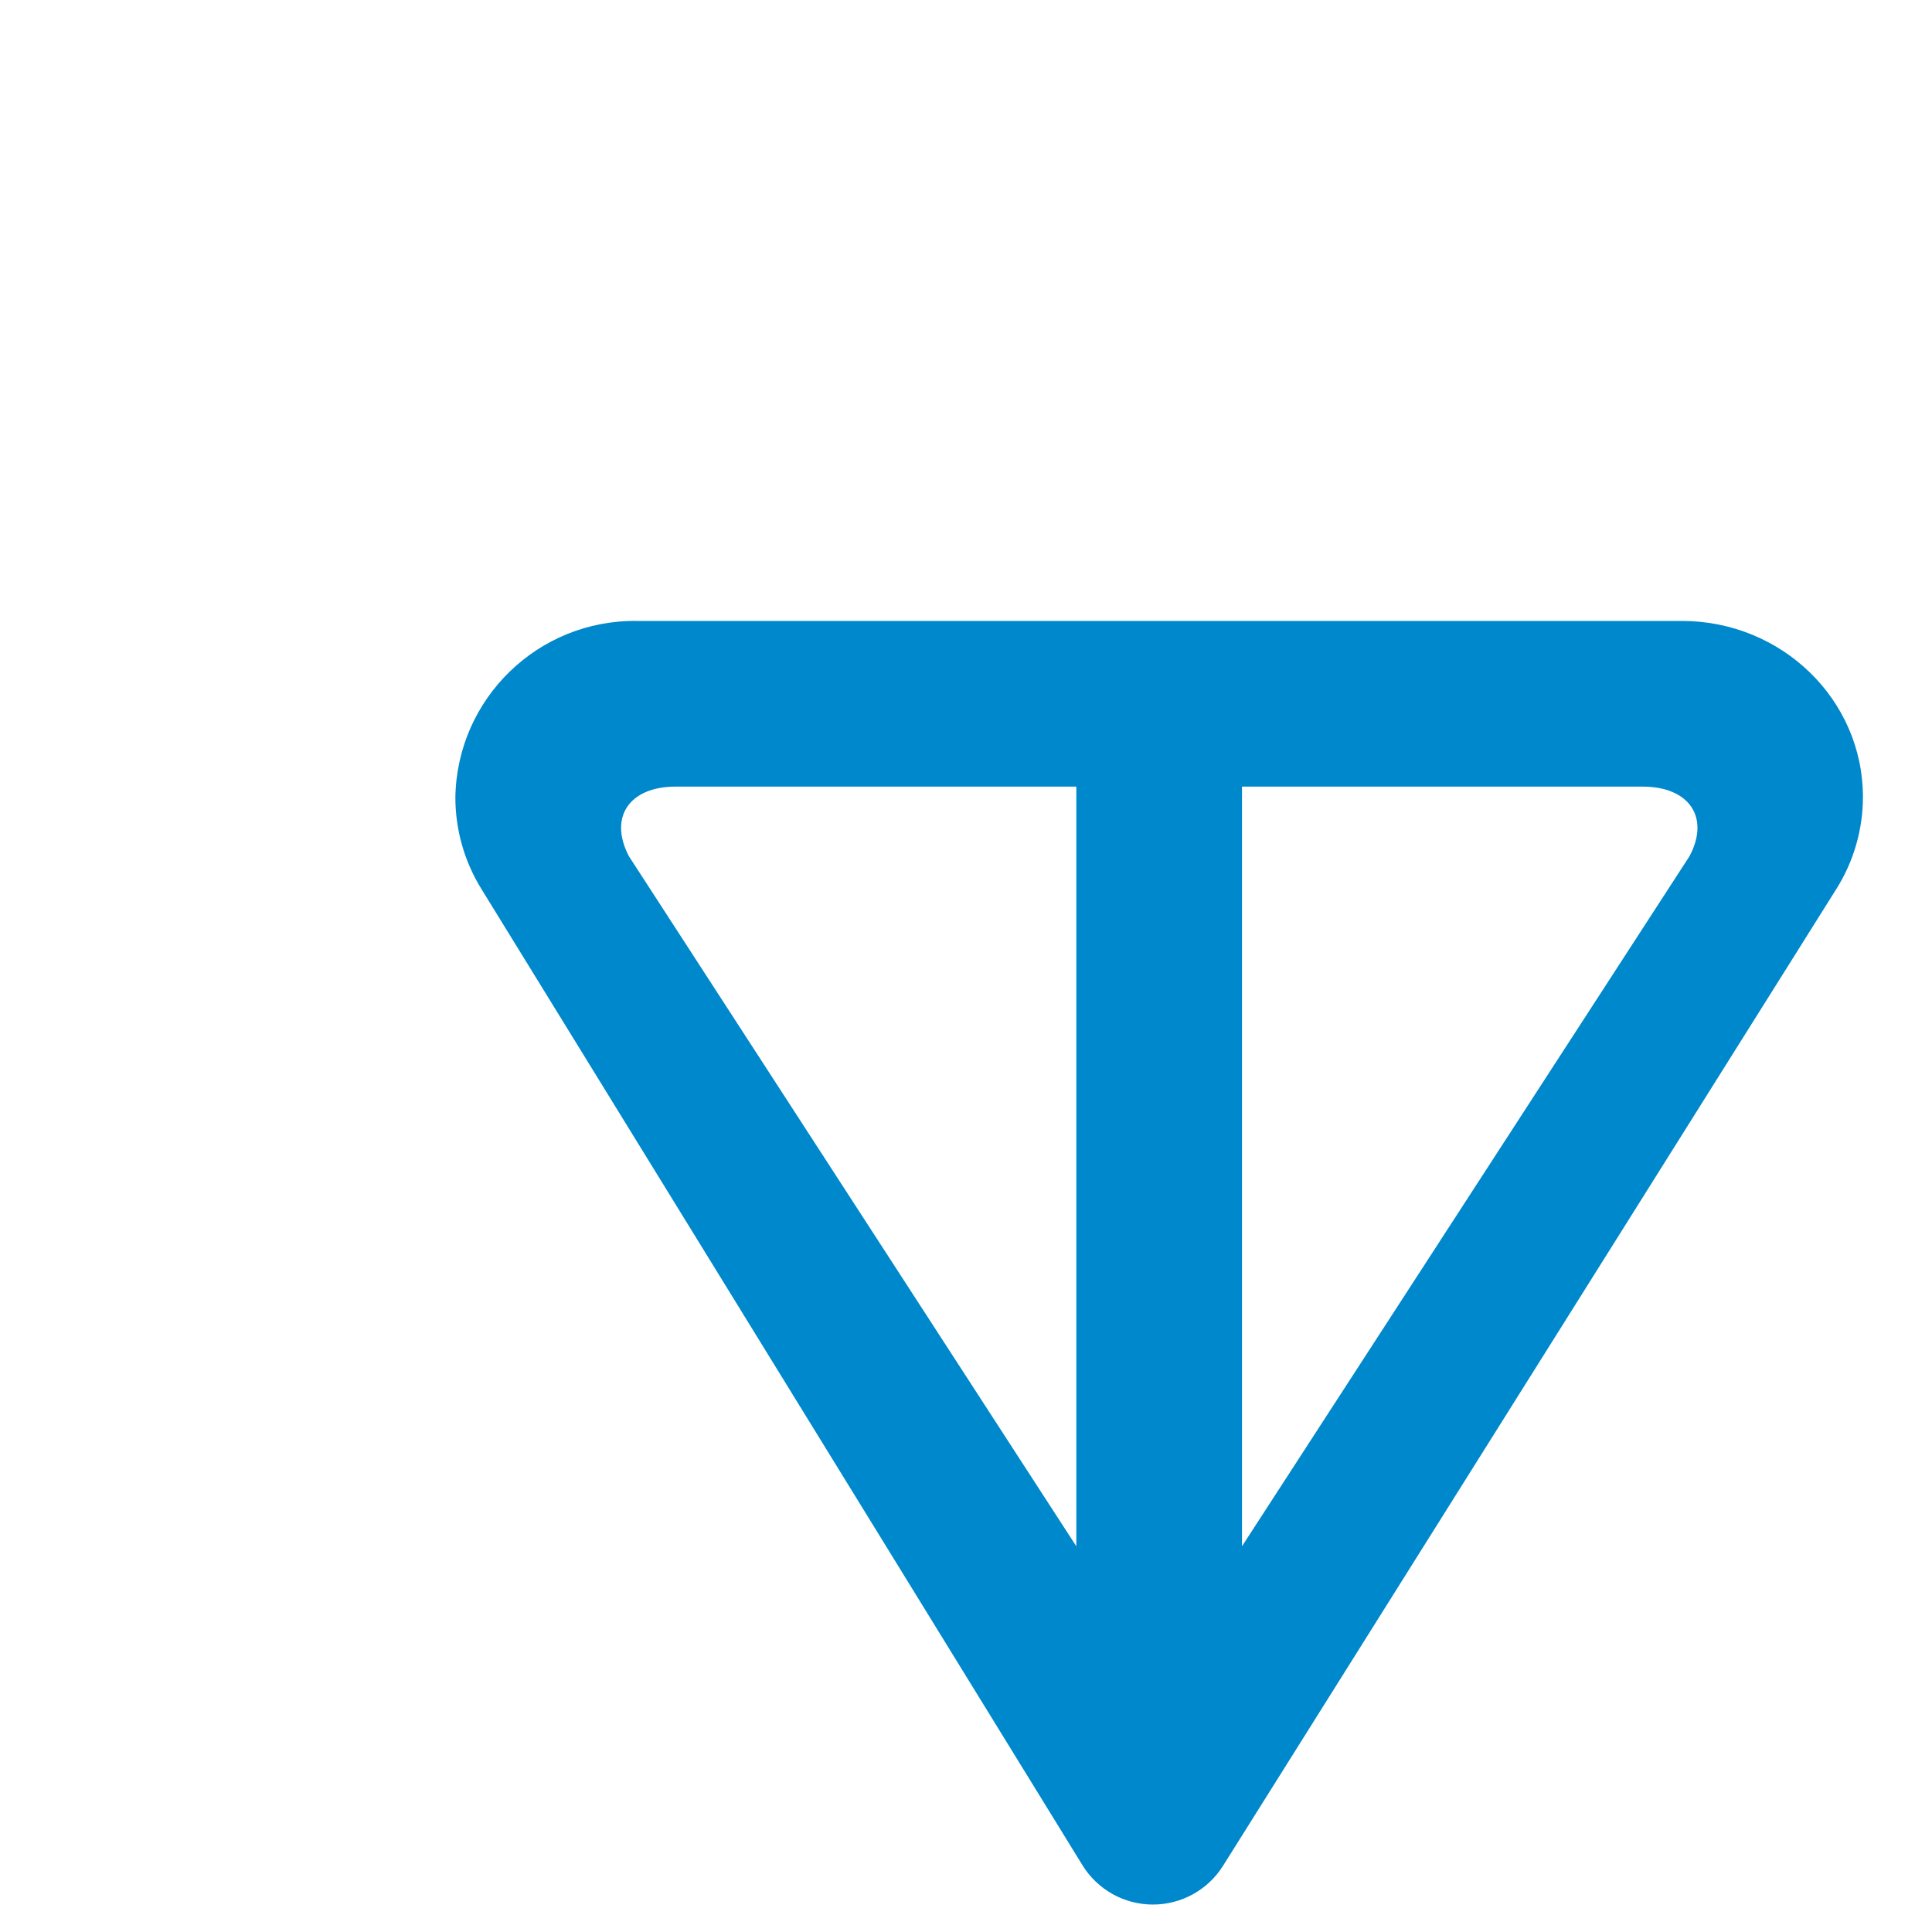
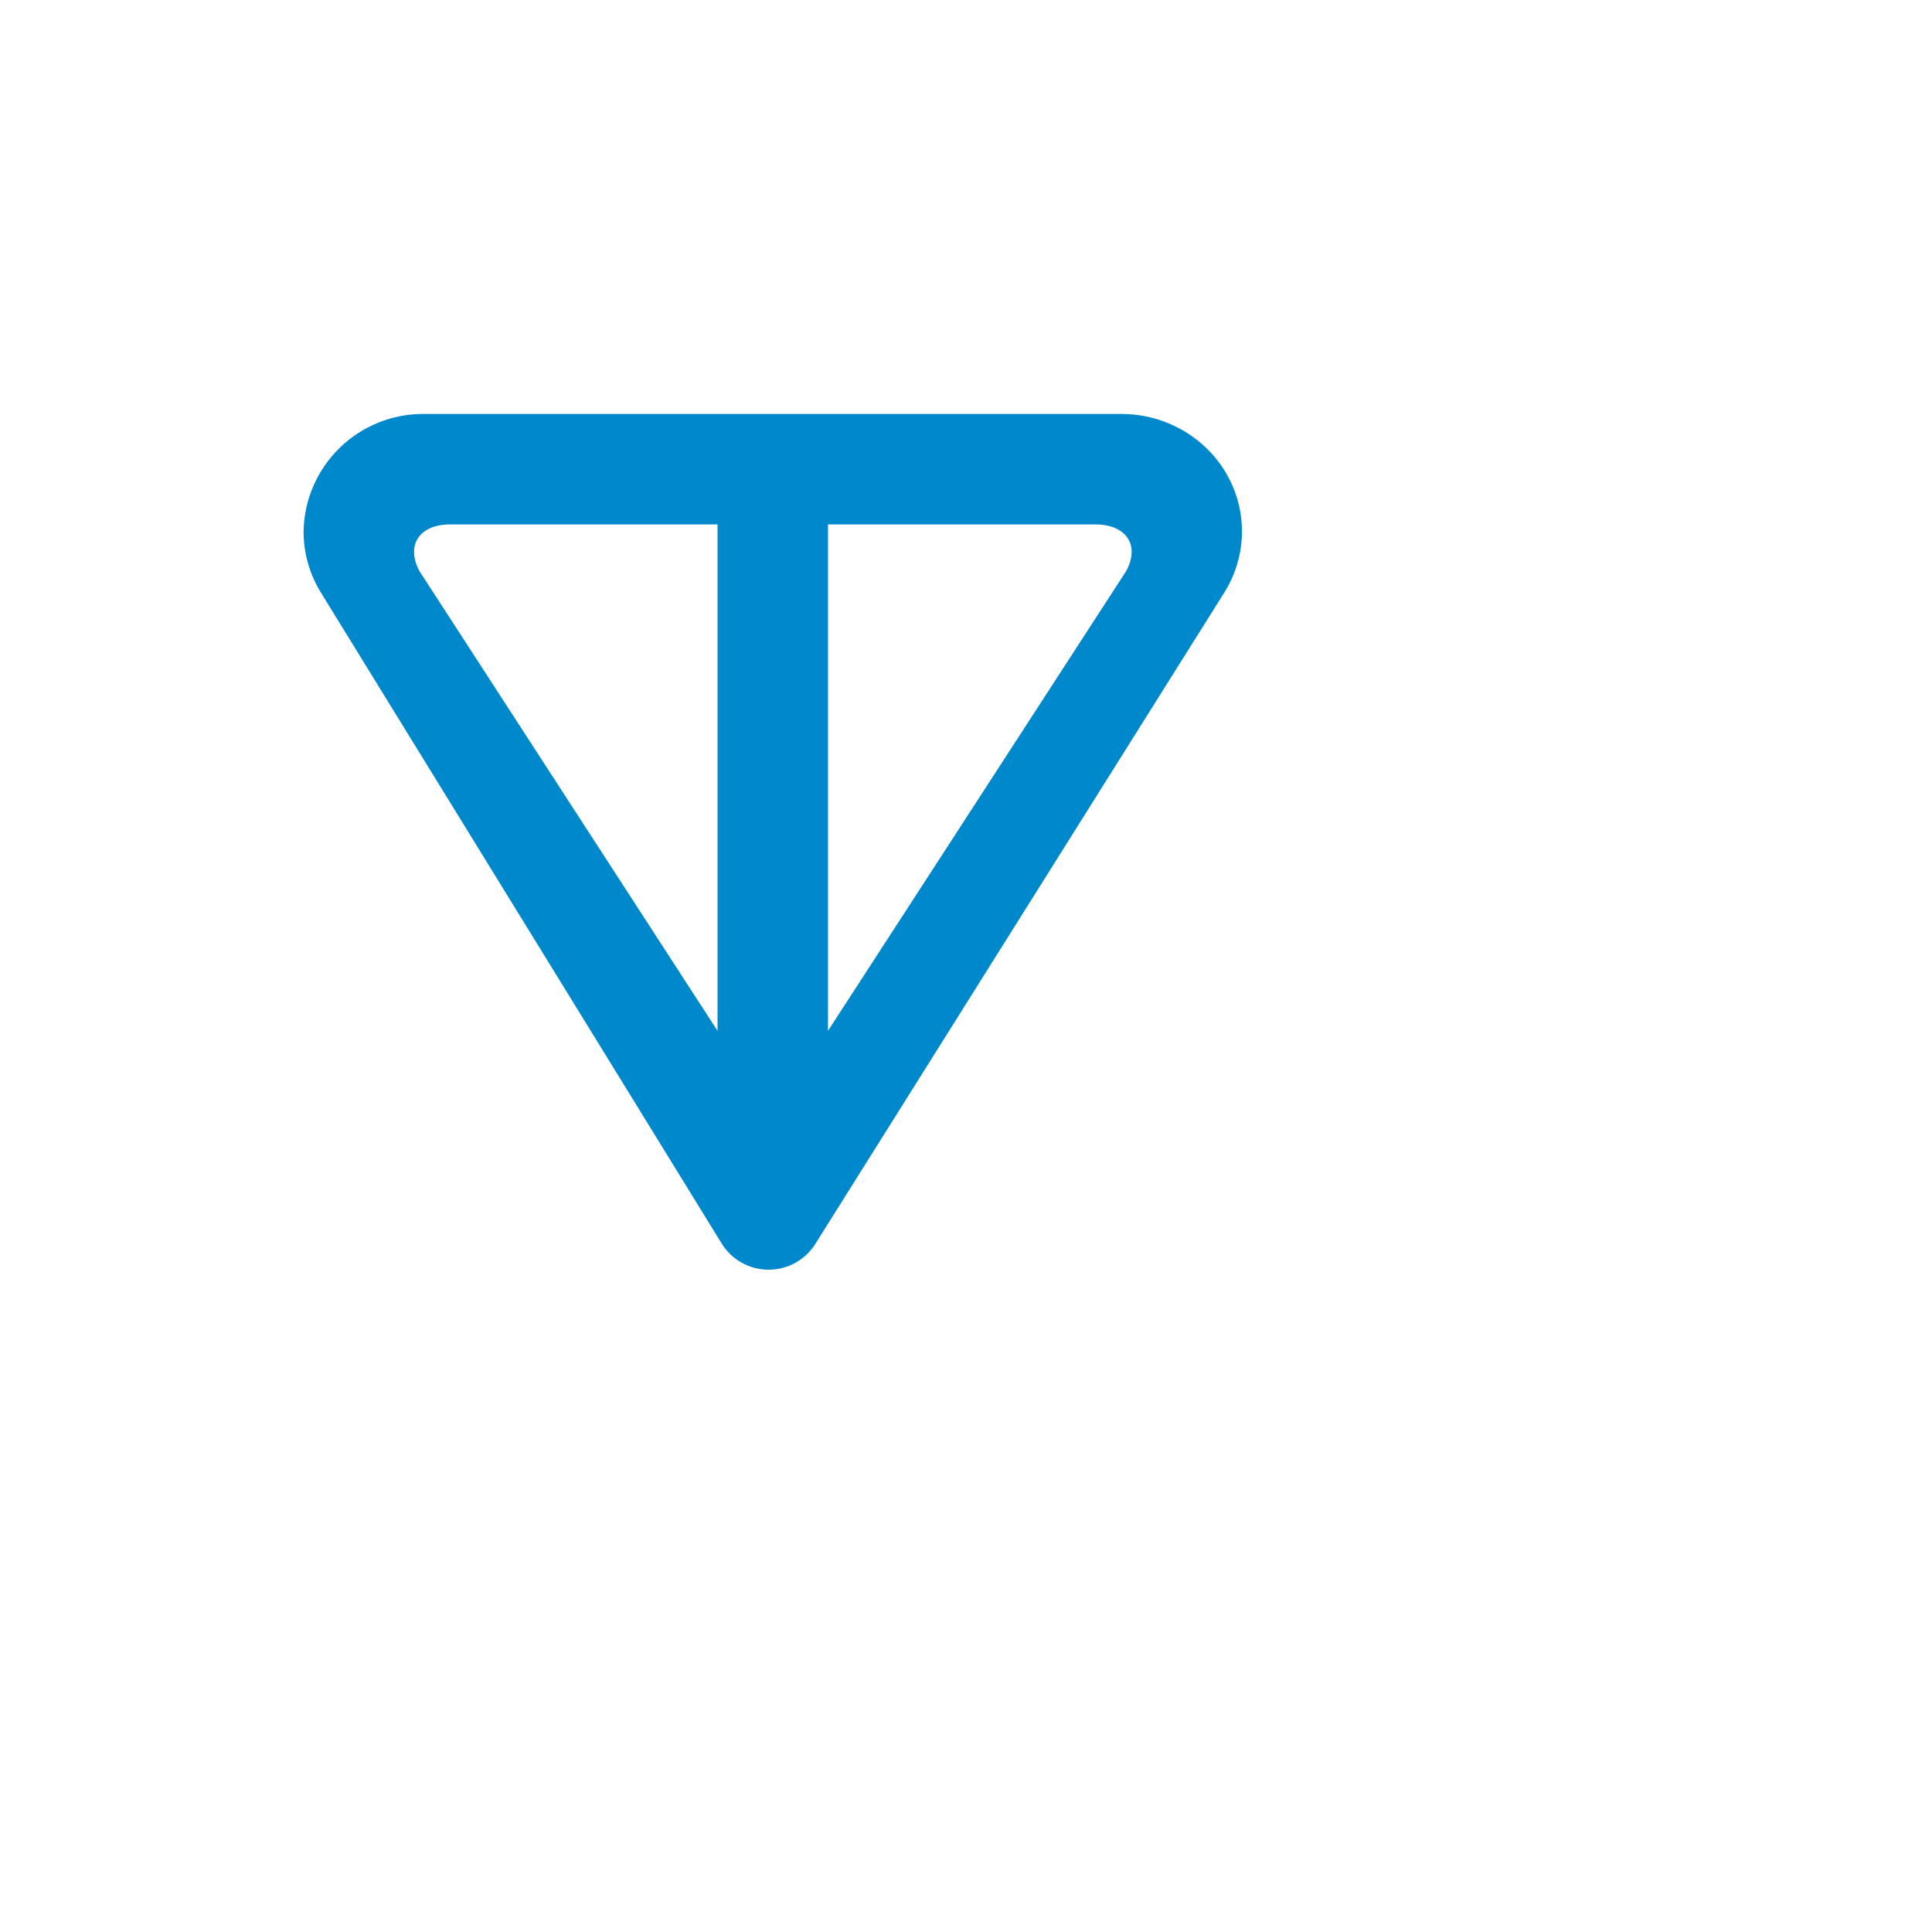
- <svg xmlns="http://www.w3.org/2000/svg" width="30" height="30" viewBox="0 0 20 20">
+ <svg xmlns="http://www.w3.org/2000/svg" width="30" height="30" viewBox="0 0 30 30">
  <path fill="#08C" d="M19.011 9.201L12.66 19.316a.857.857 0 0 1-1.453-.005L4.98 9.197a1.8 1.8 0 0 1-.266-.943a1.856 1.856 0 0 1 1.881-1.826h10.817c1.033 0 1.873.815 1.873 1.822c0 .334-.094.664-.274.951M6.51 8.863l4.632 7.144V8.143H6.994c-.48 0-.694.317-.484.72m6.347 7.144l4.633-7.144c.214-.403-.005-.72-.485-.72h-4.148z" />
</svg>
